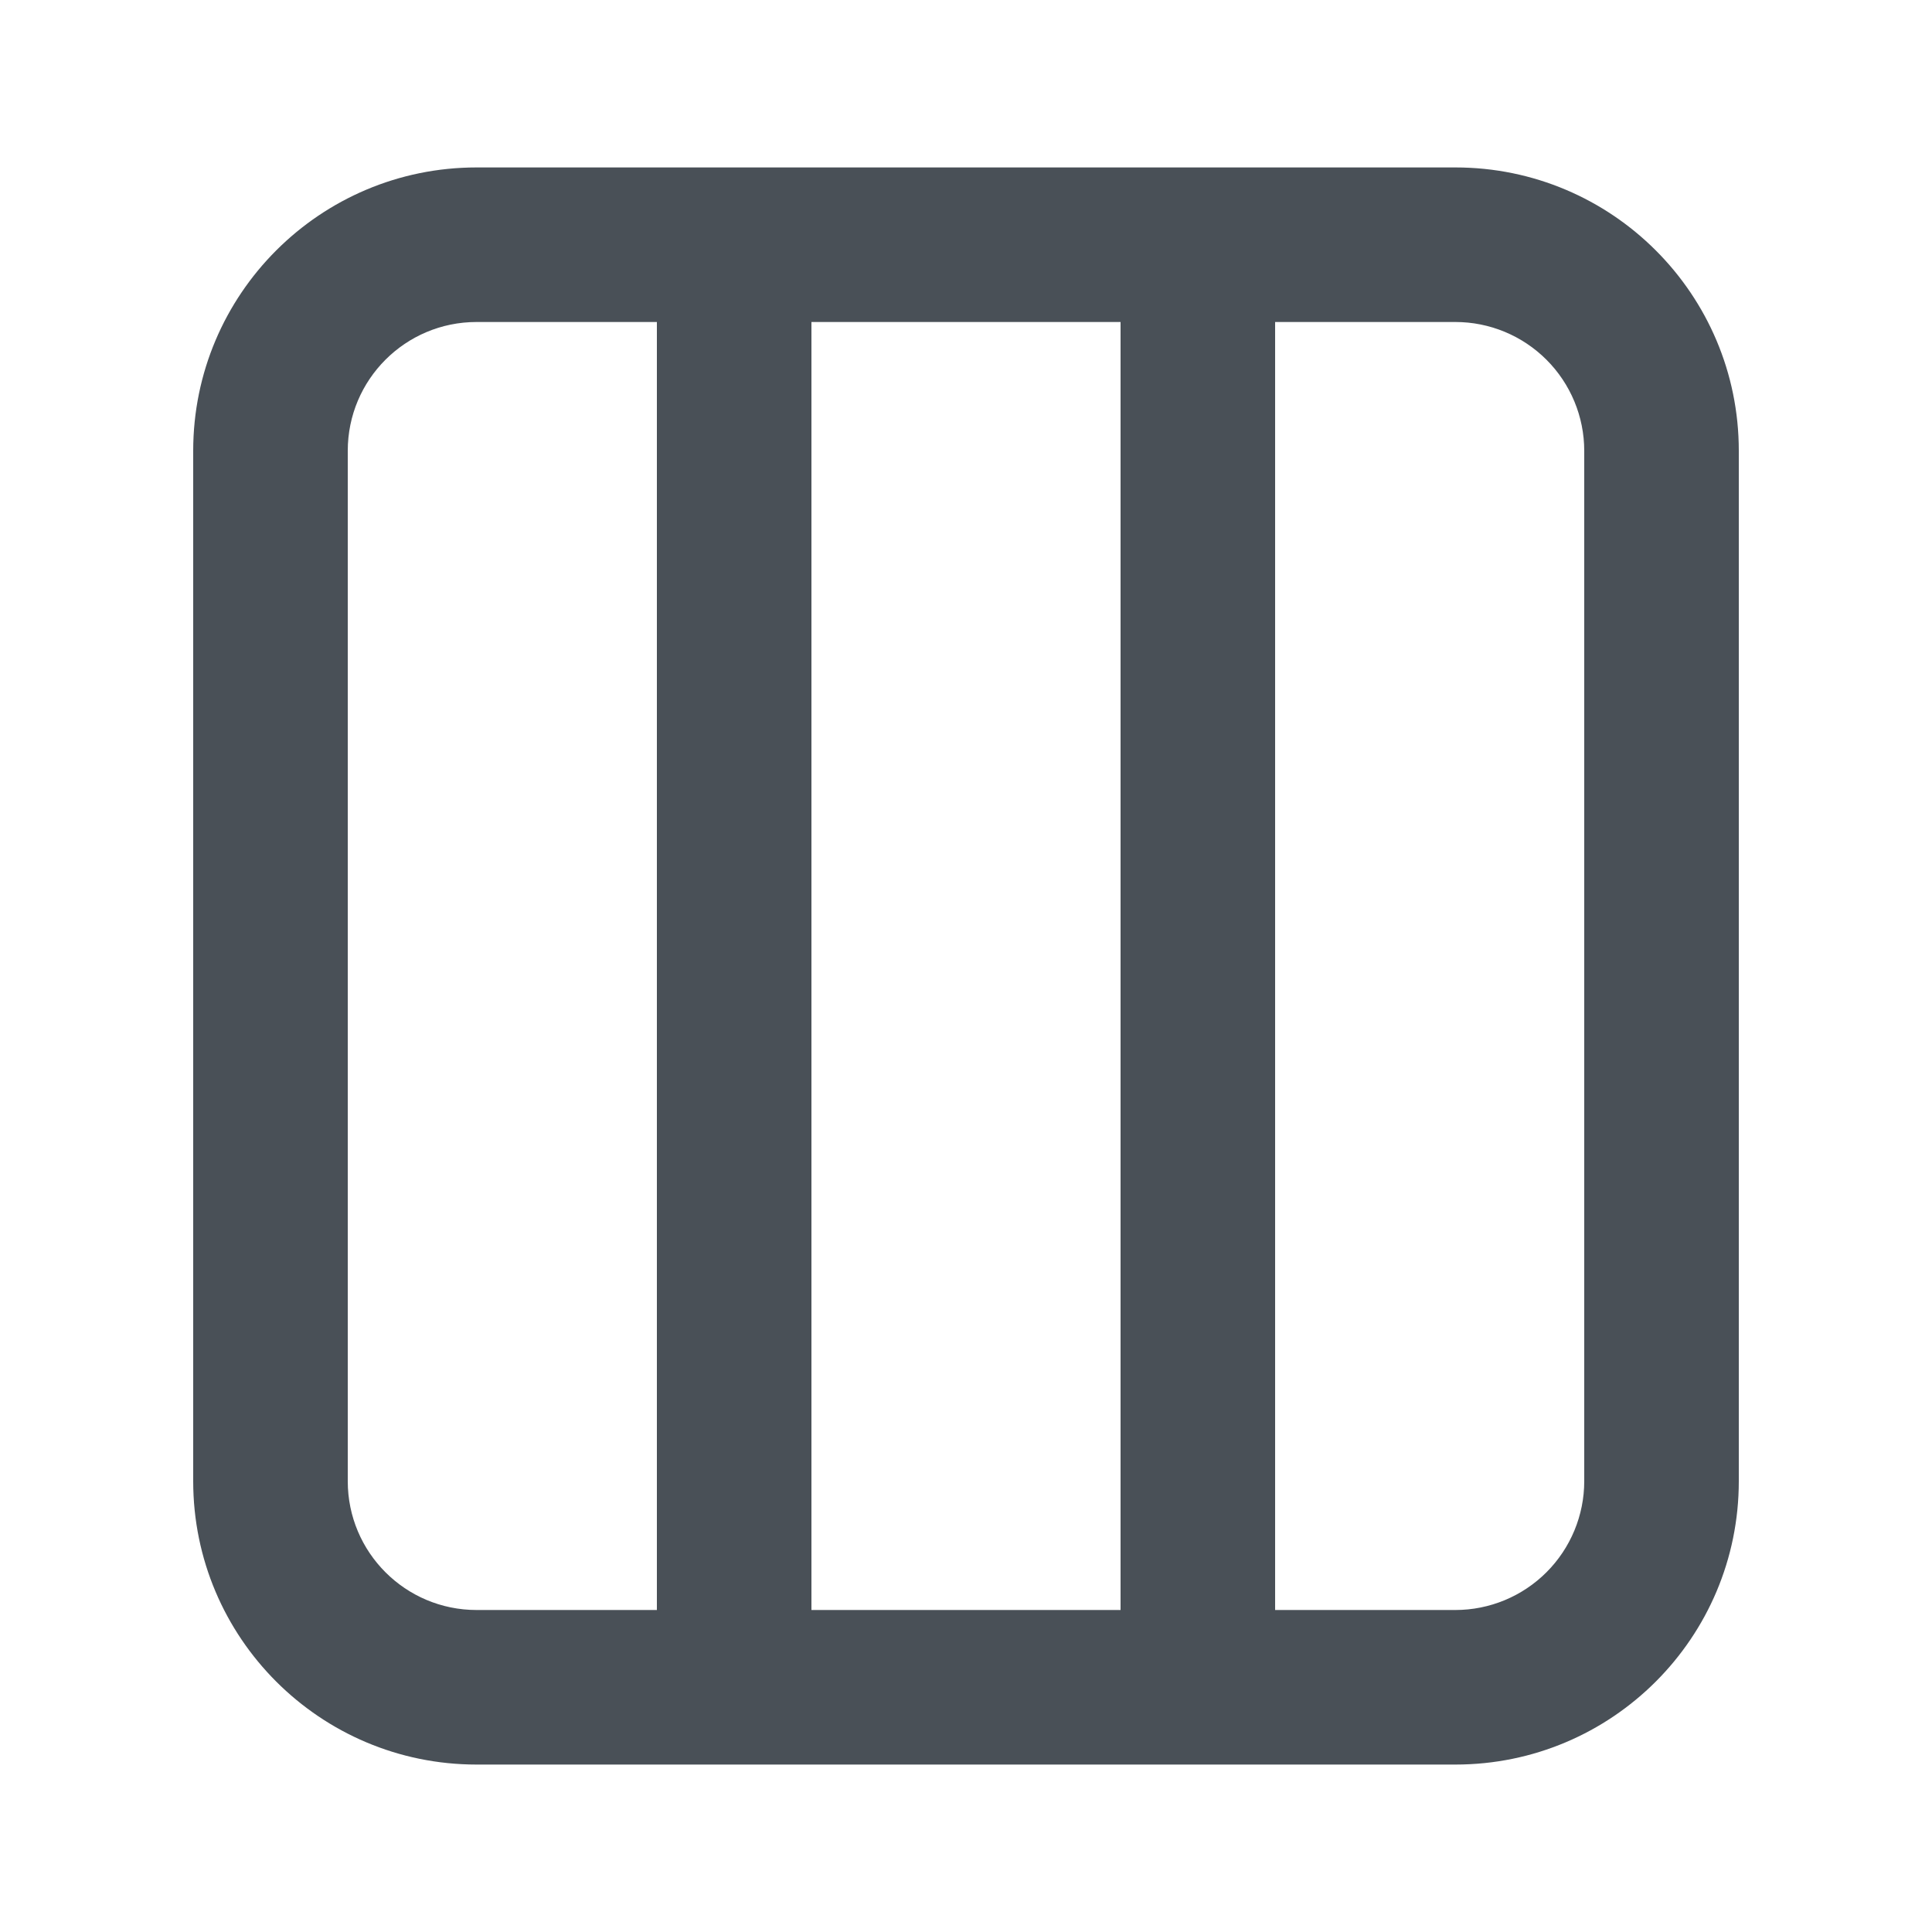
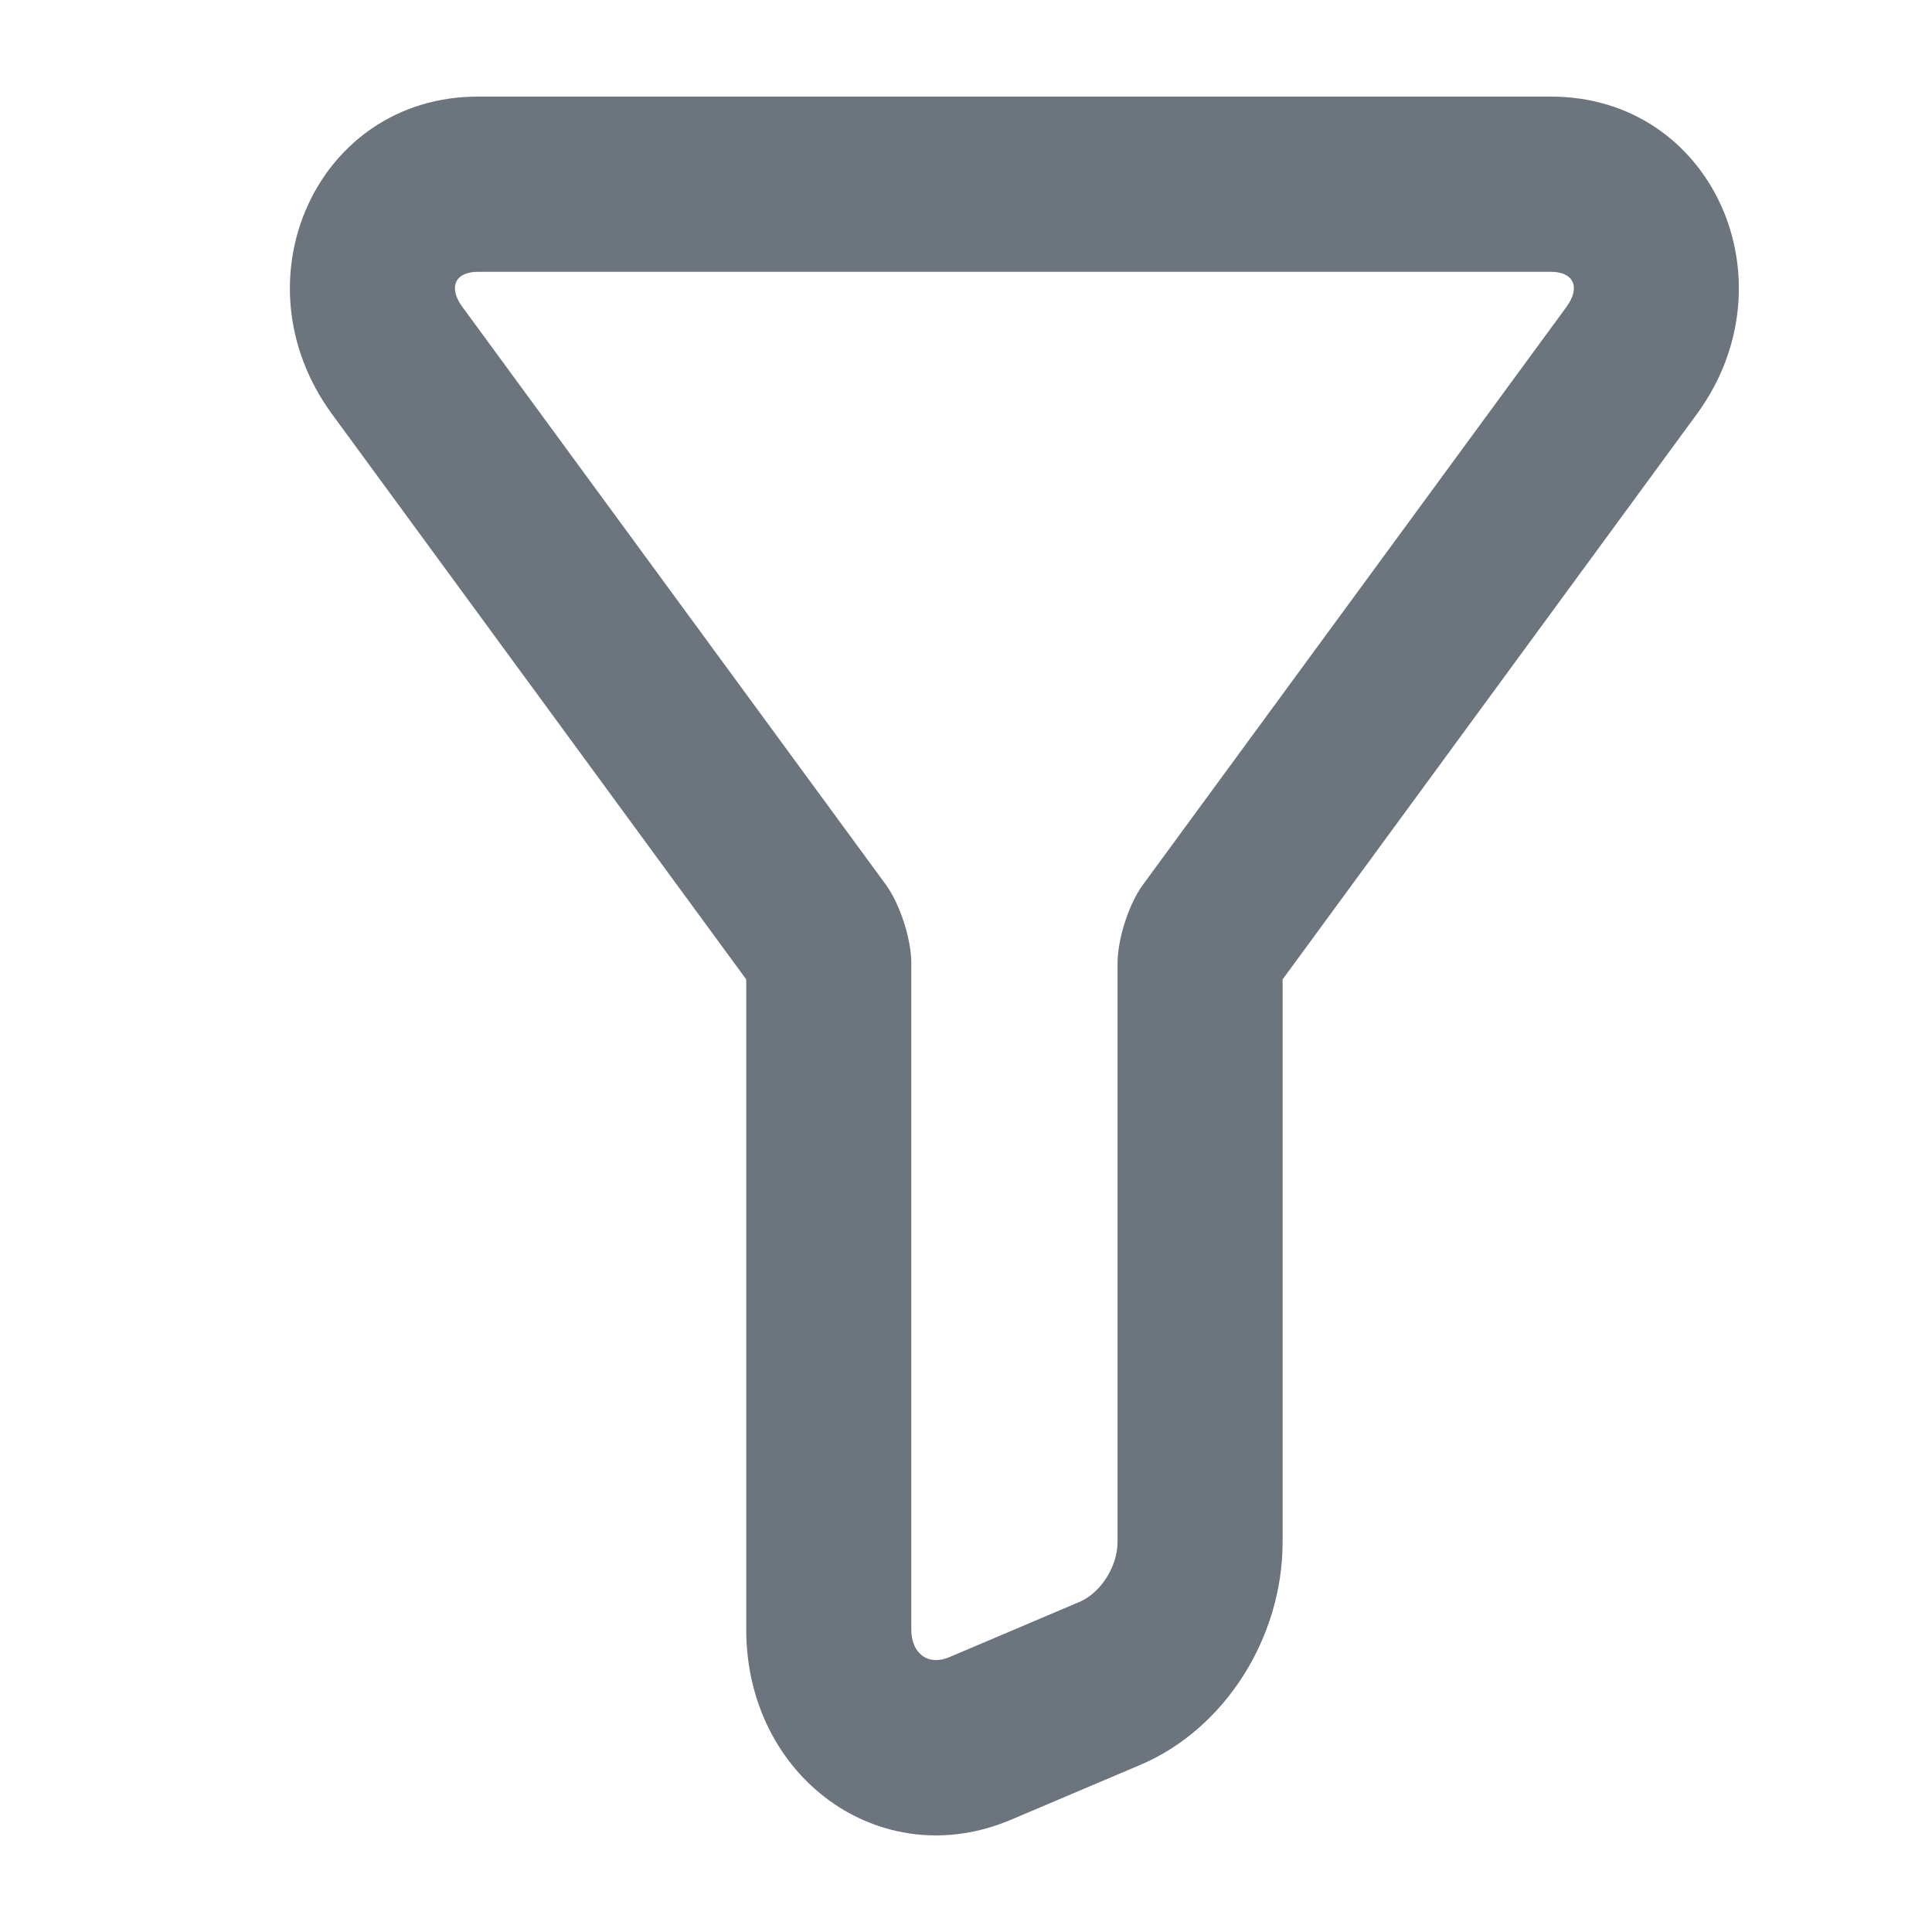
- <svg xmlns="http://www.w3.org/2000/svg" width="24" height="24" viewBox="0 0 24 24" fill="none">
-   <g id="np_columns_3548659_6D6D6D 1">
-     <path id="Vector" d="M5.92 21.92H18.08C20.024 21.92 21.6 20.344 21.6 18.4V5.6C21.6 3.656 20.024 2.08 18.08 2.08H5.92C3.976 2.08 2.4 3.656 2.4 5.6V18.4C2.4 20.344 3.976 21.92 5.92 21.92ZM10.08 20V4H13.92V20H10.08ZM19.68 5.6V18.4C19.68 18.824 19.511 19.231 19.211 19.531C18.911 19.831 18.504 20 18.08 20H15.84V4H18.08C18.504 4 18.911 4.169 19.211 4.469C19.511 4.769 19.68 5.176 19.68 5.6ZM4.32 5.6C4.32 4.716 5.036 4 5.92 4H8.16V20H5.92C5.036 20 4.32 19.284 4.32 18.4V5.6Z" fill="#495057" />
-   </g>
+ <svg xmlns="http://www.w3.org/2000/svg" width="16" height="16" viewBox="0 0 16 16" fill="none">
+   <path d="M9.255 7.977C9.255 7.777 9.348 7.486 9.466 7.326L12.974 2.54C13.09 2.38 13.034 2.251 12.844 2.251H3.958C3.769 2.251 3.711 2.379 3.828 2.54L7.336 7.326C7.452 7.485 7.547 7.775 7.547 7.977V13.495C7.547 13.695 7.687 13.799 7.864 13.723L8.938 13.267C9.114 13.194 9.255 12.974 9.255 12.77L9.255 7.977ZM10.622 12.77C10.622 13.568 10.139 14.32 9.446 14.615L8.371 15.071C7.294 15.527 6.18 14.721 6.18 13.495V8.111L2.75 3.43C1.937 2.32 2.627 0.8 3.957 0.8H12.844C14.183 0.8 14.86 2.327 14.052 3.43L10.622 8.111L10.622 12.77Z" fill="#6C747D" />
</svg>
